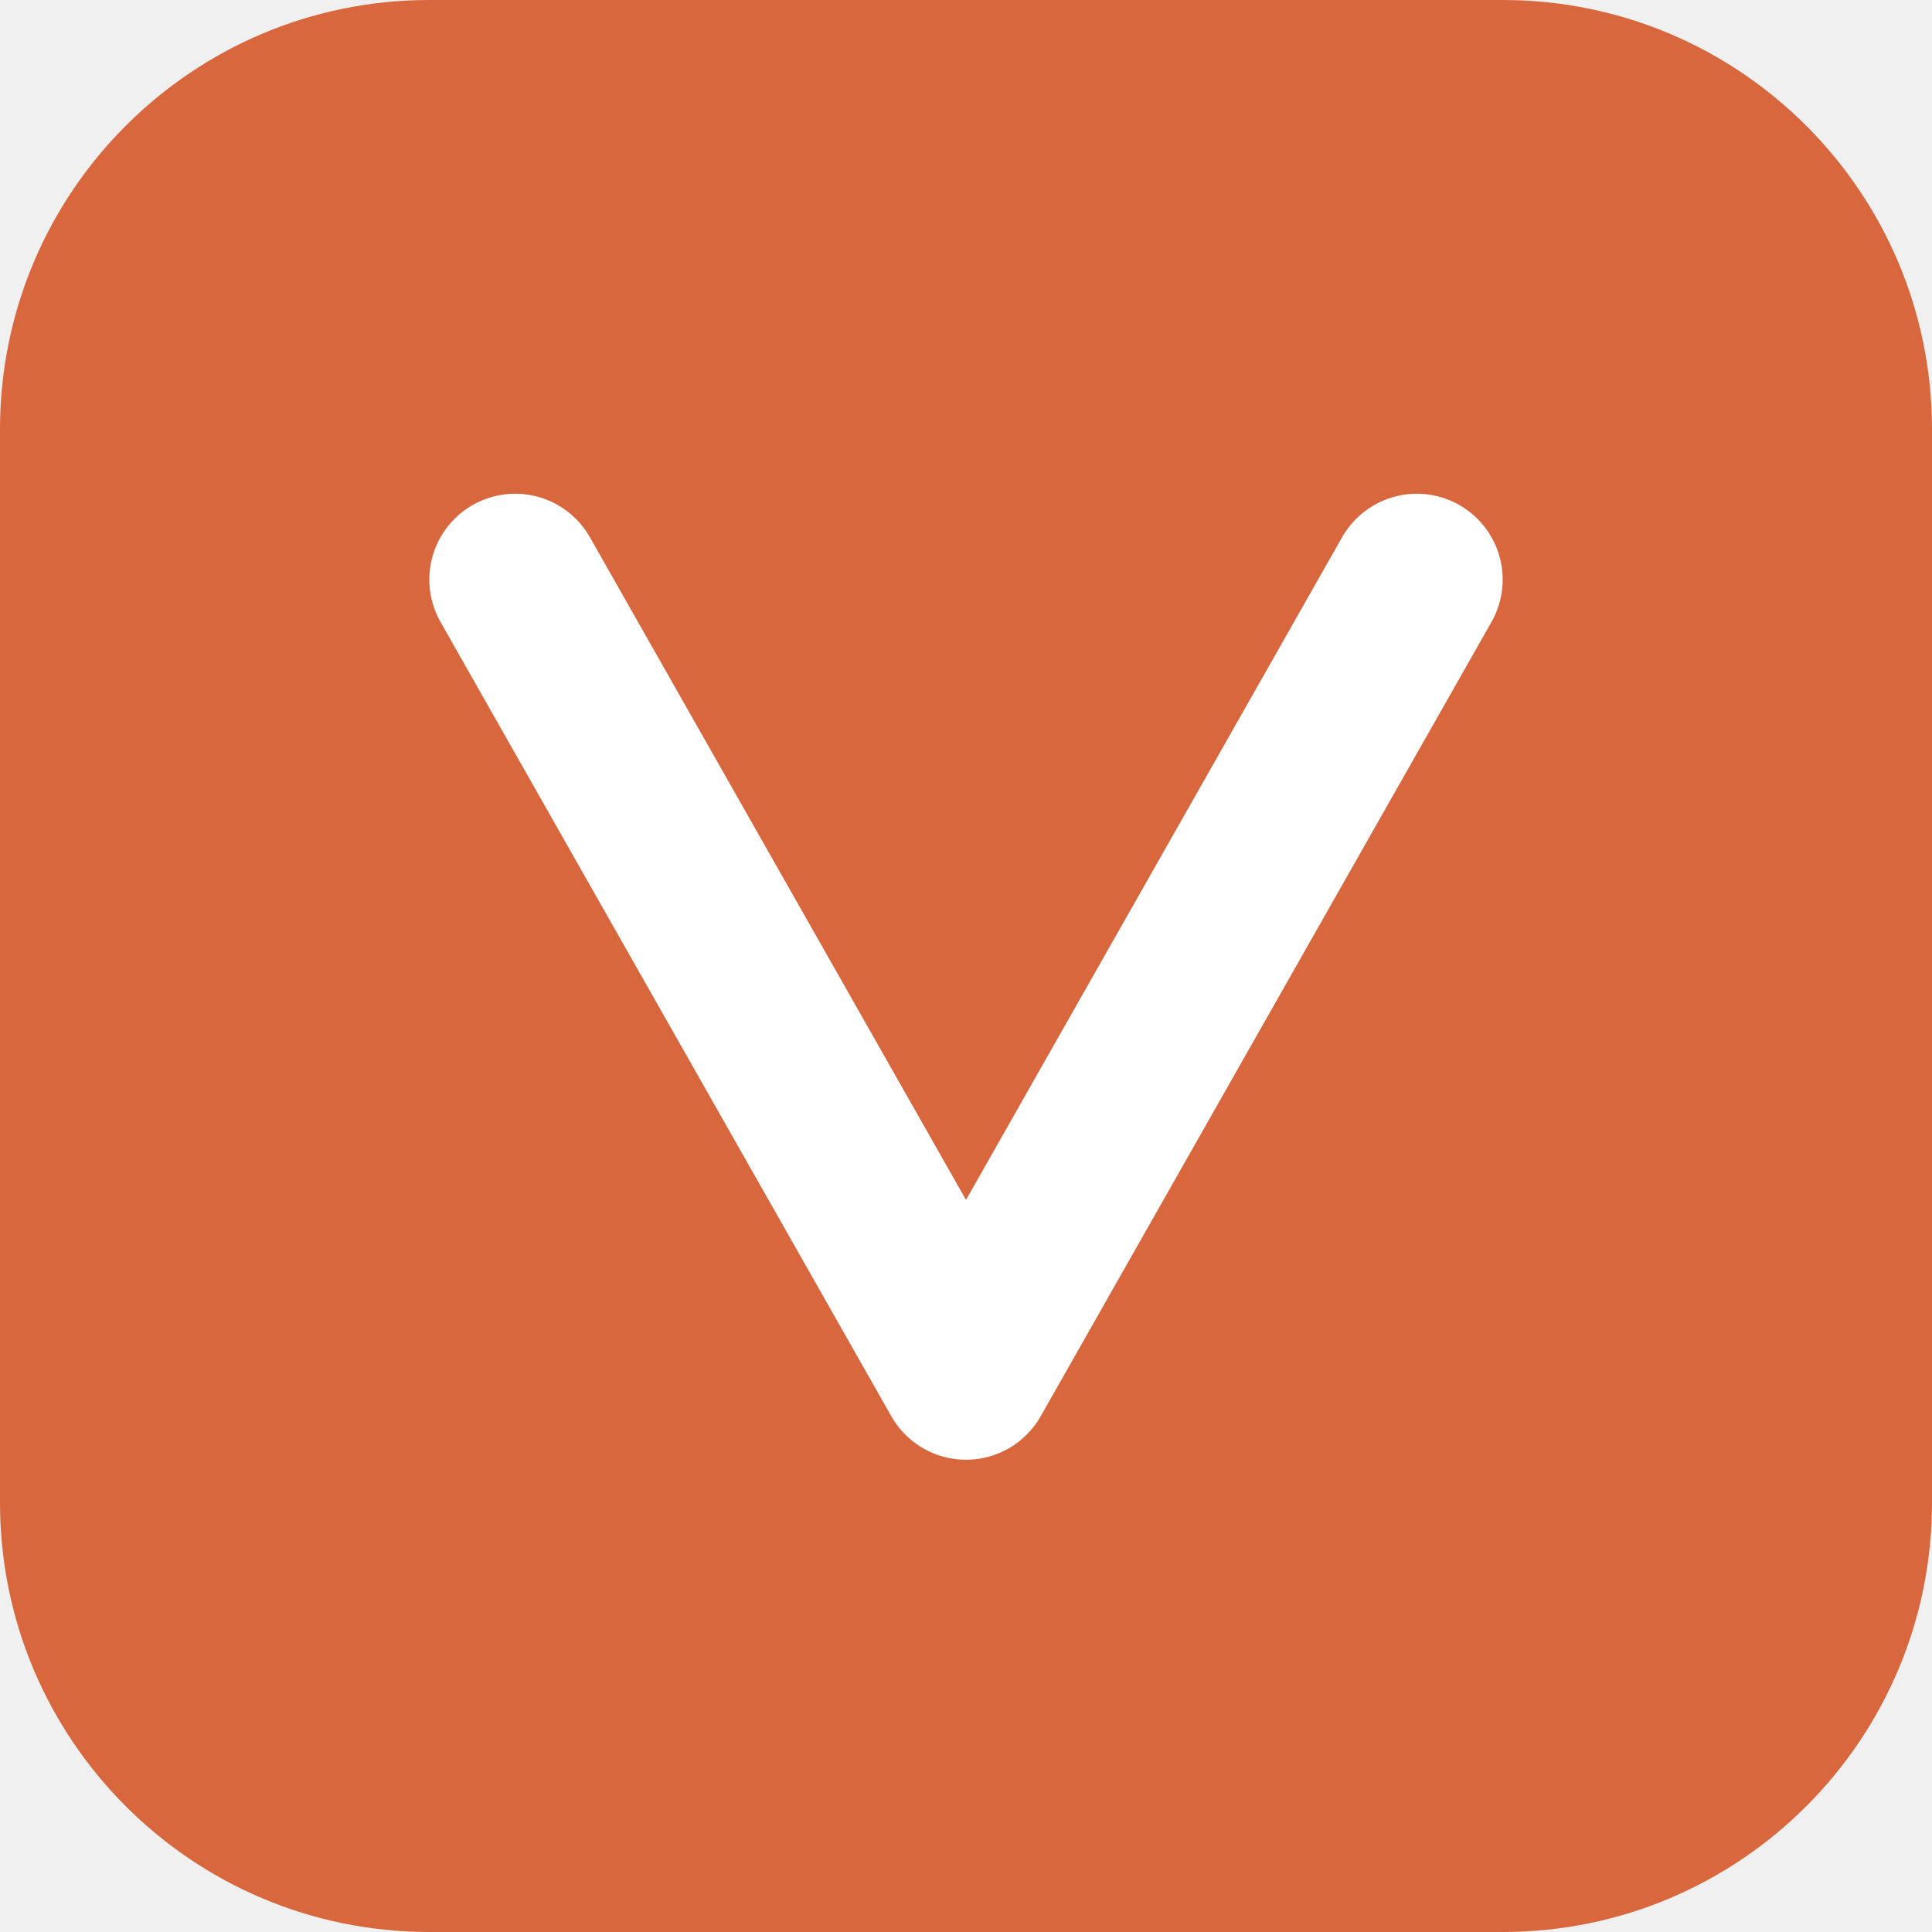
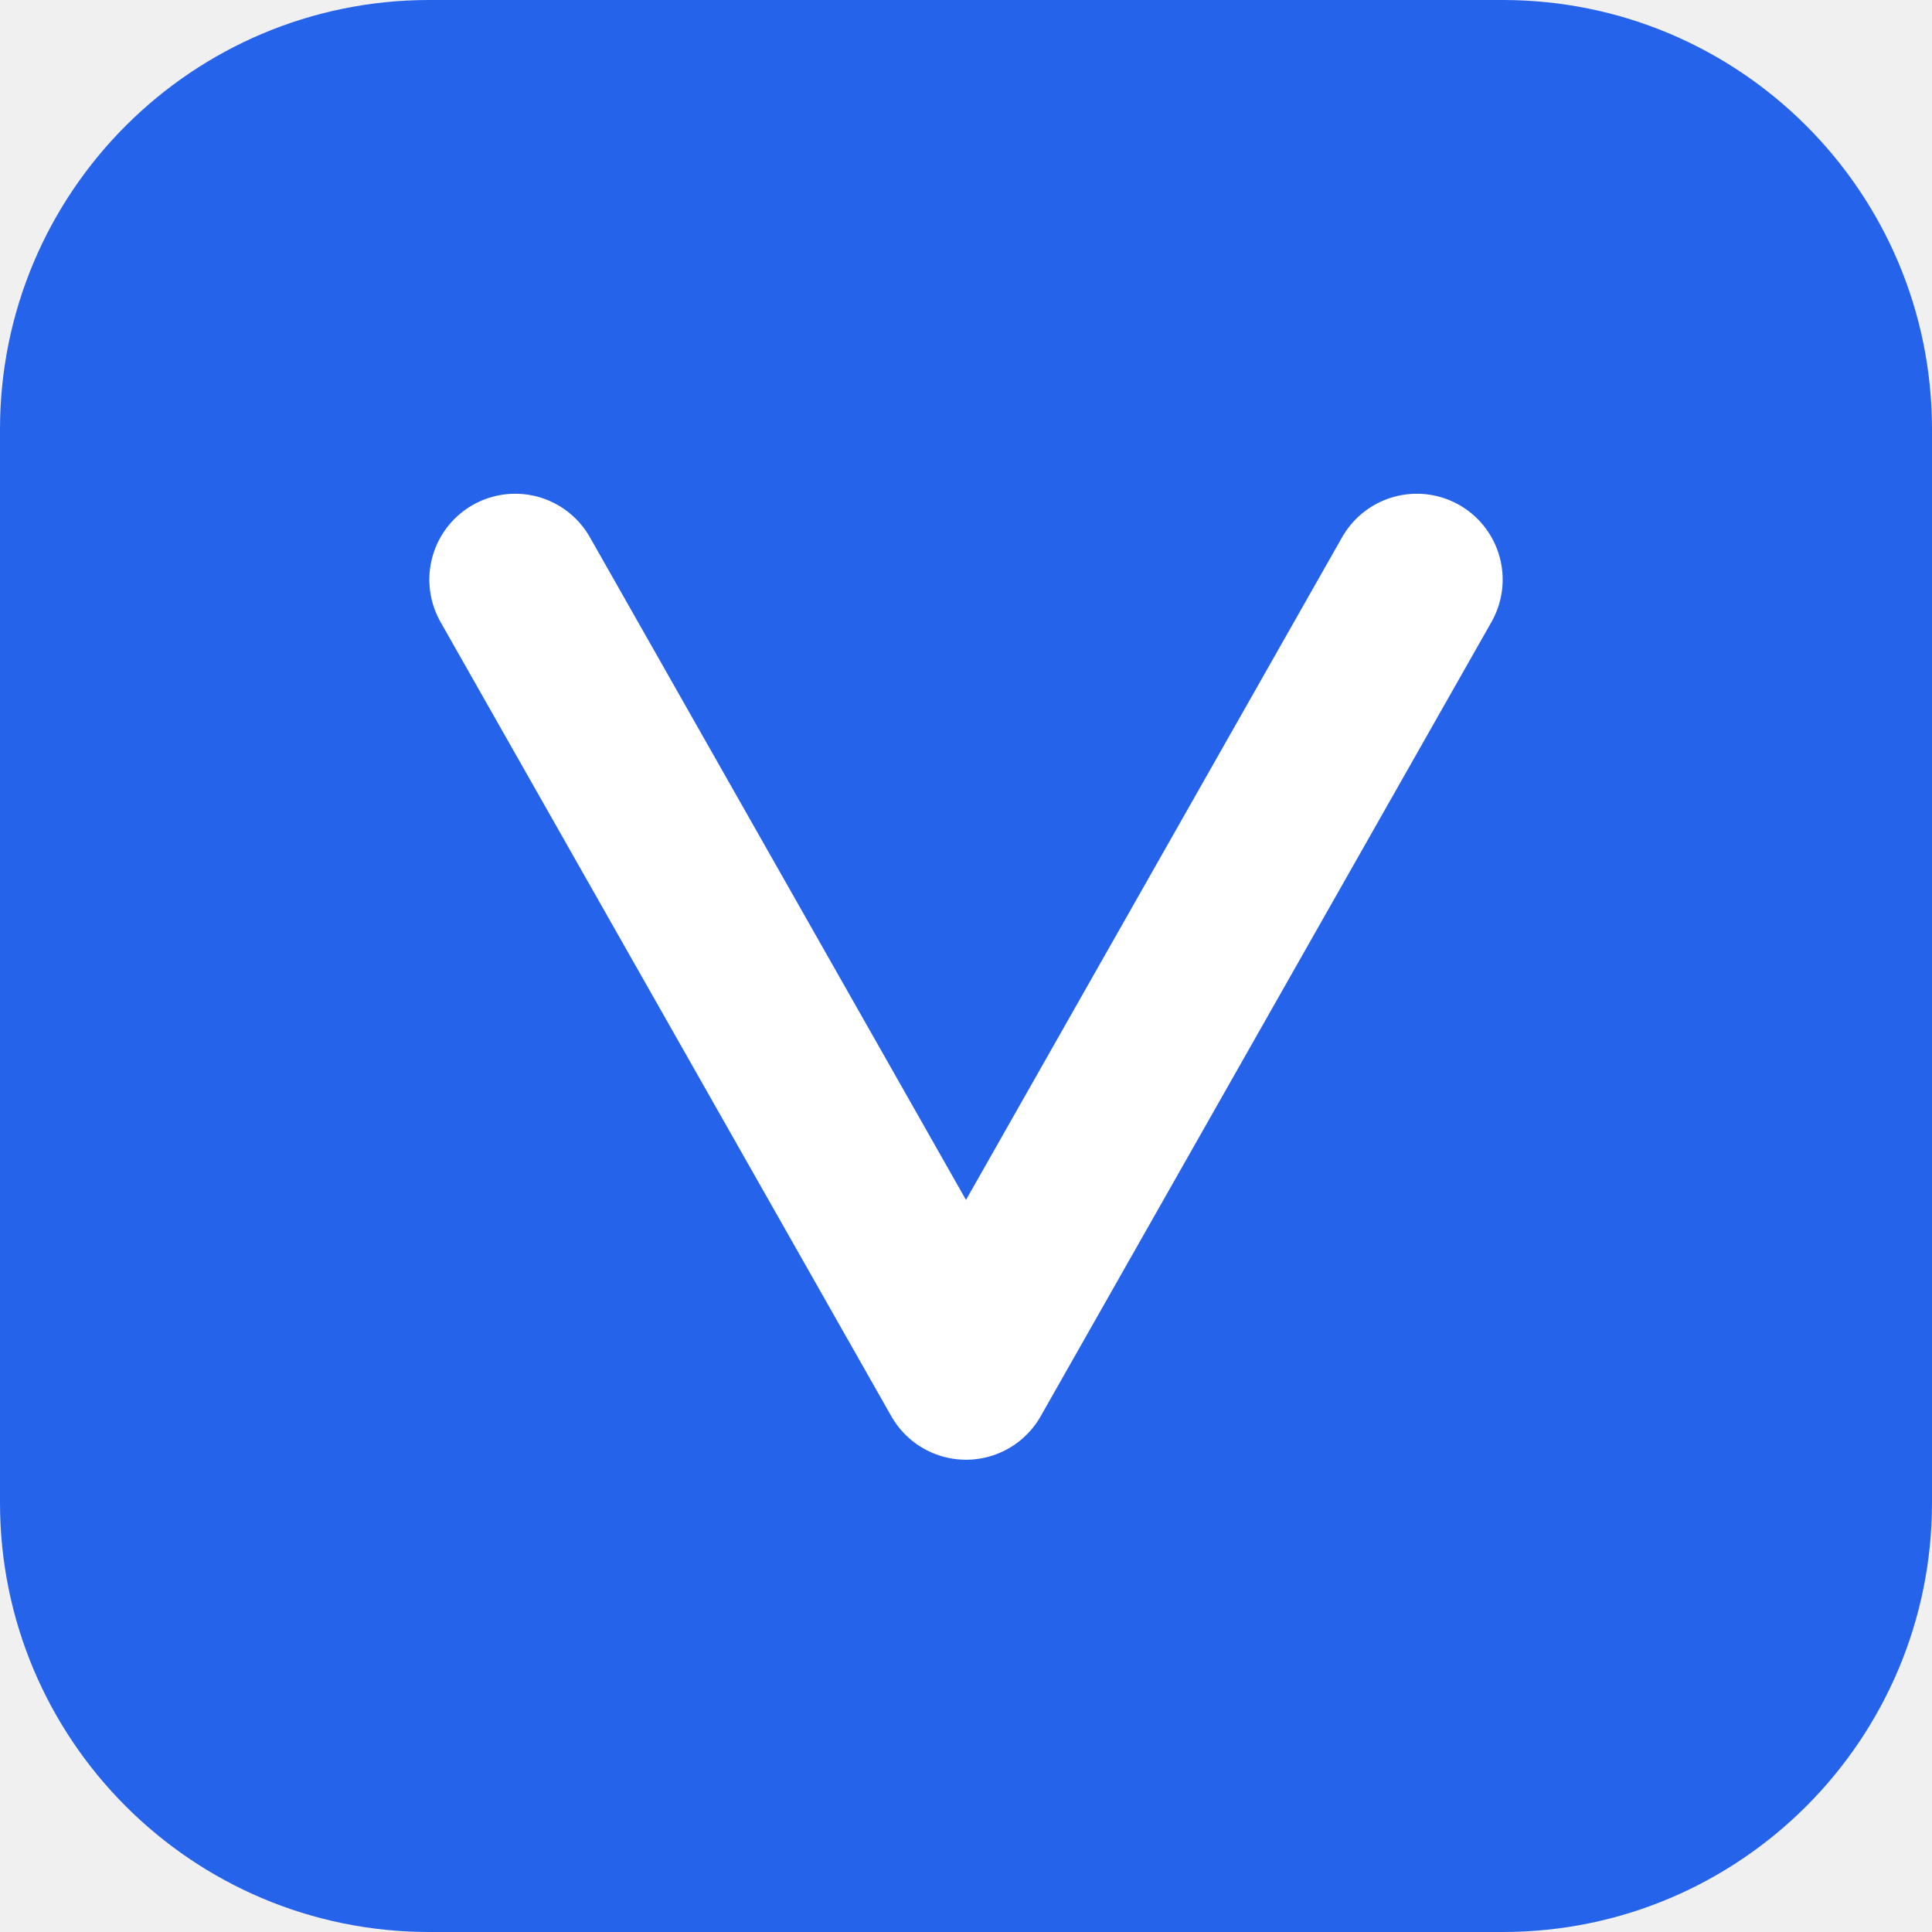
<svg xmlns="http://www.w3.org/2000/svg" width="180" height="180" viewBox="0 0 180 180" fill="none">
-   <rect width="180" height="180" rx="40" fill="#D9673E" />
+   <rect width="180" height="180" rx="40" fill="#2563EB" />
  <path d="M48 54 L90 128 L132 54" stroke="#FFFFFF" stroke-width="16" stroke-linecap="round" stroke-linejoin="round" fill="none" />
</svg>
